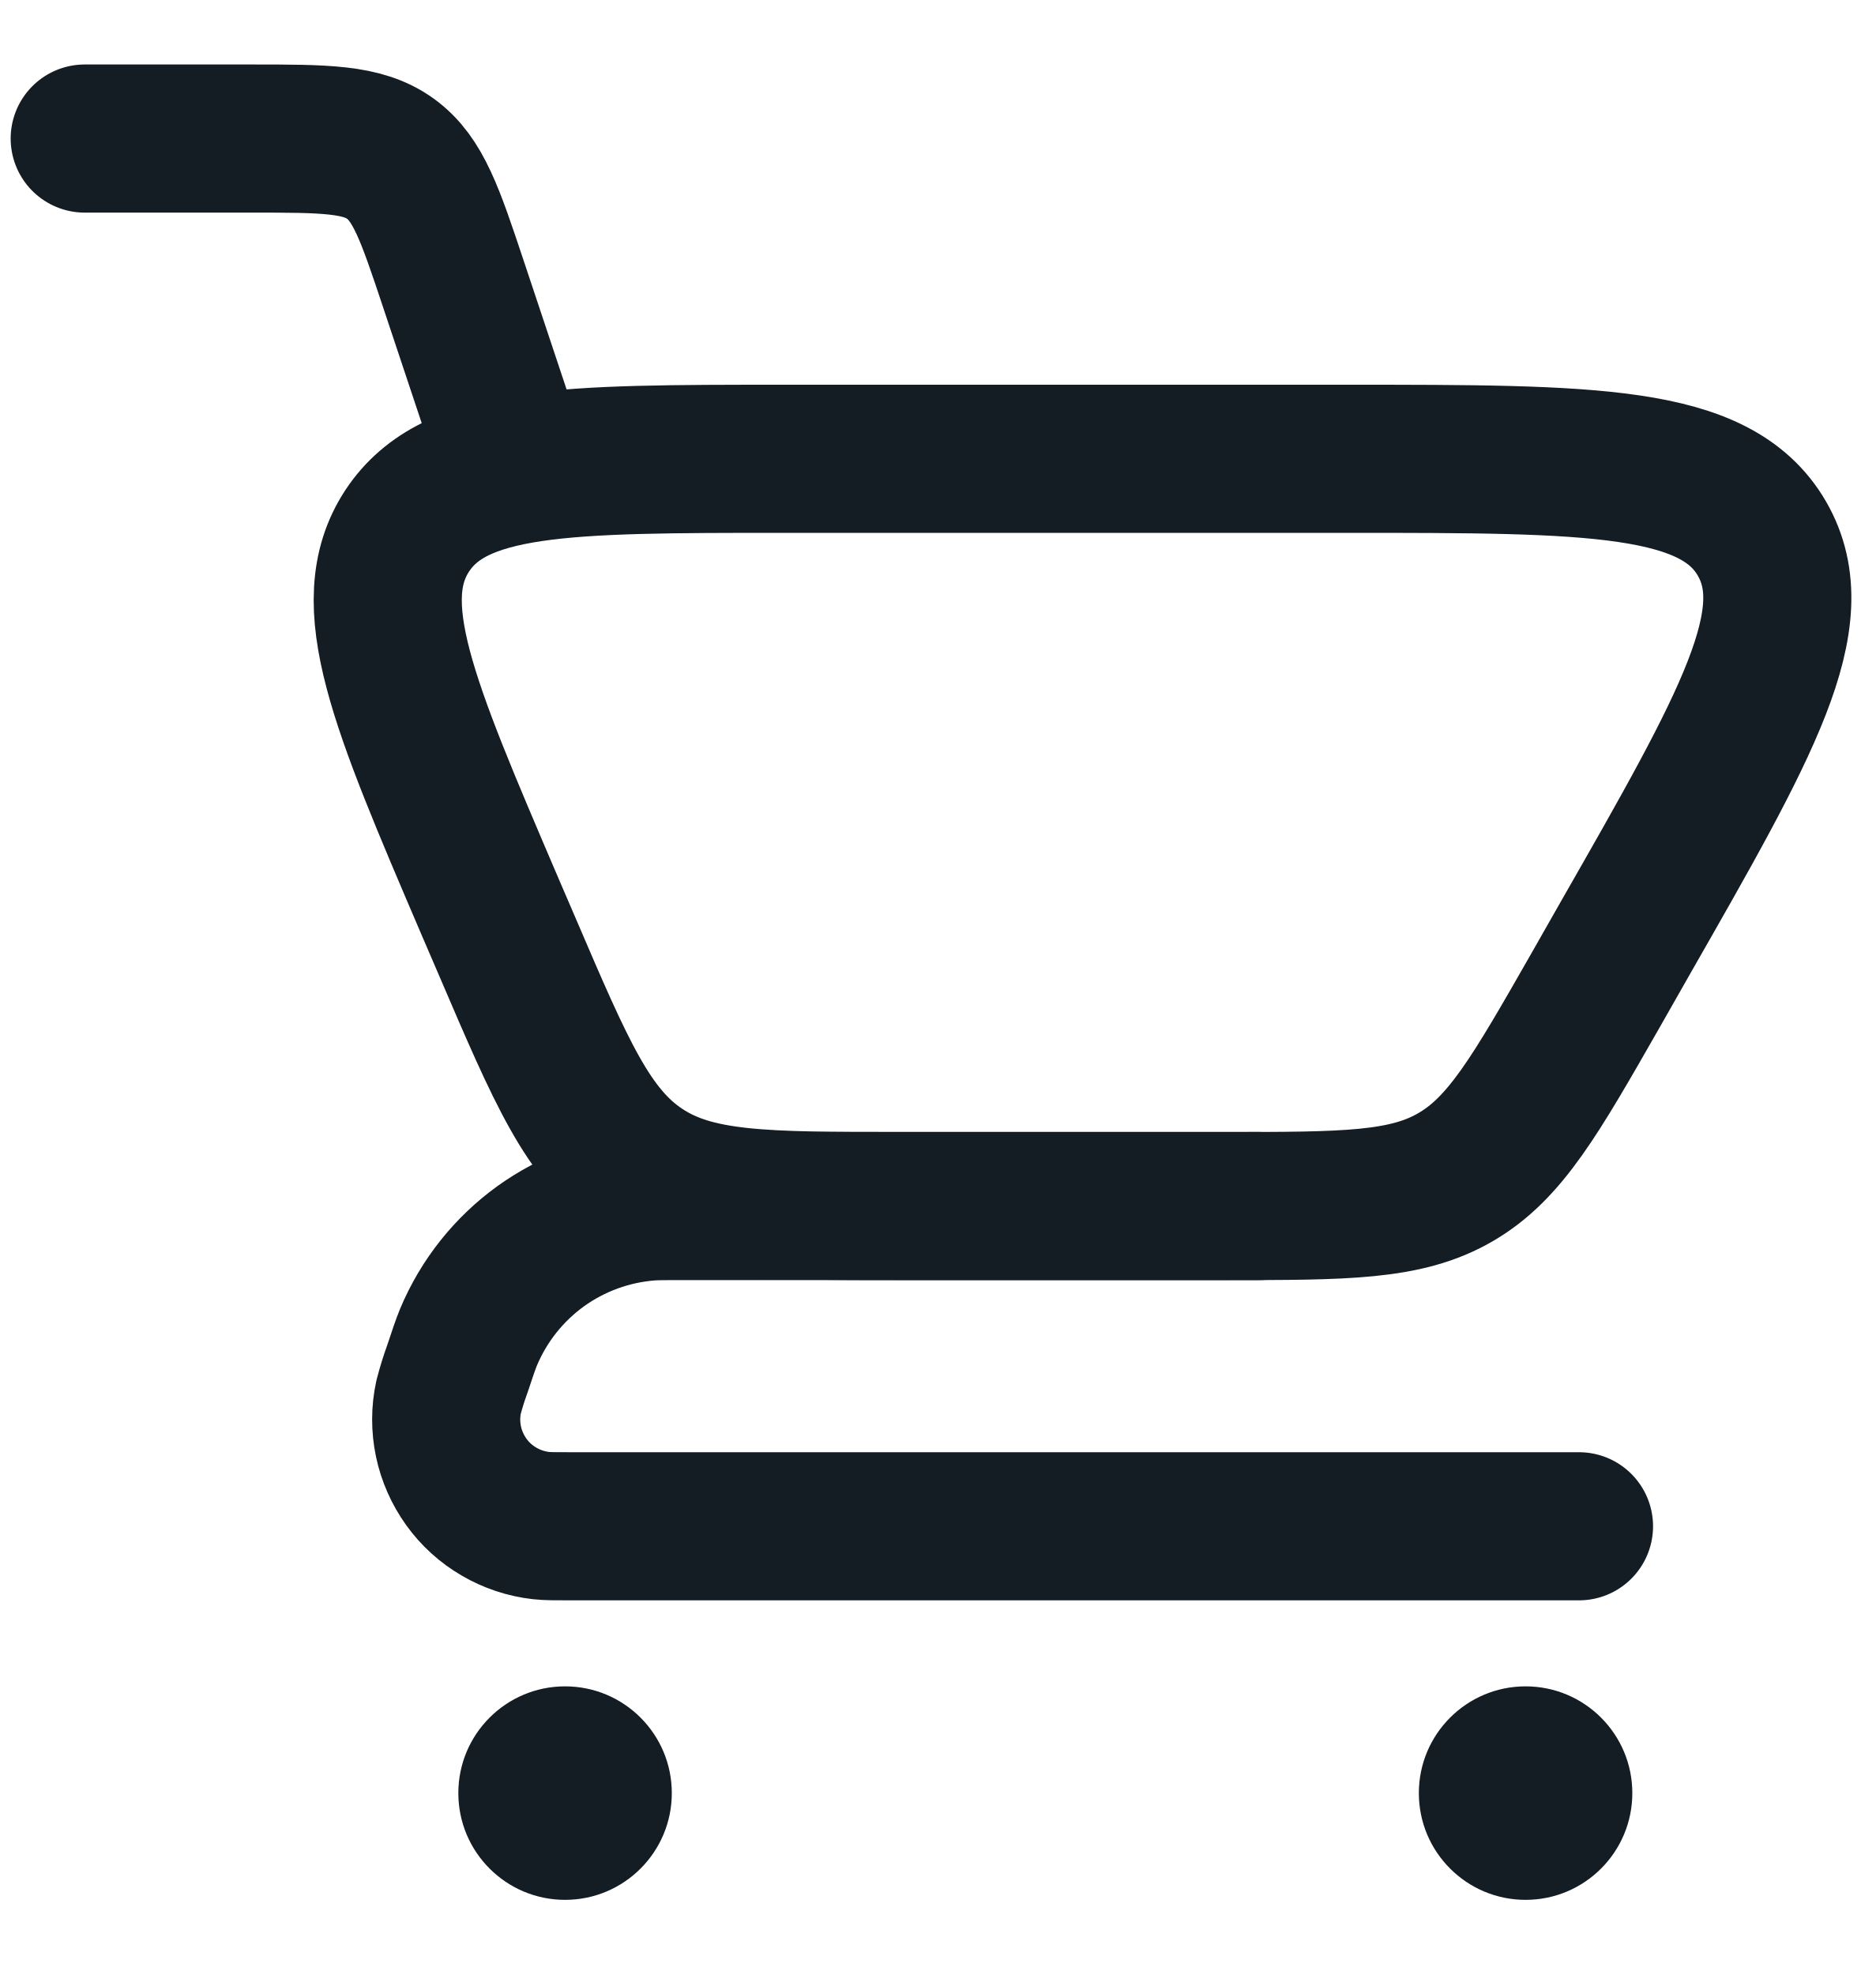
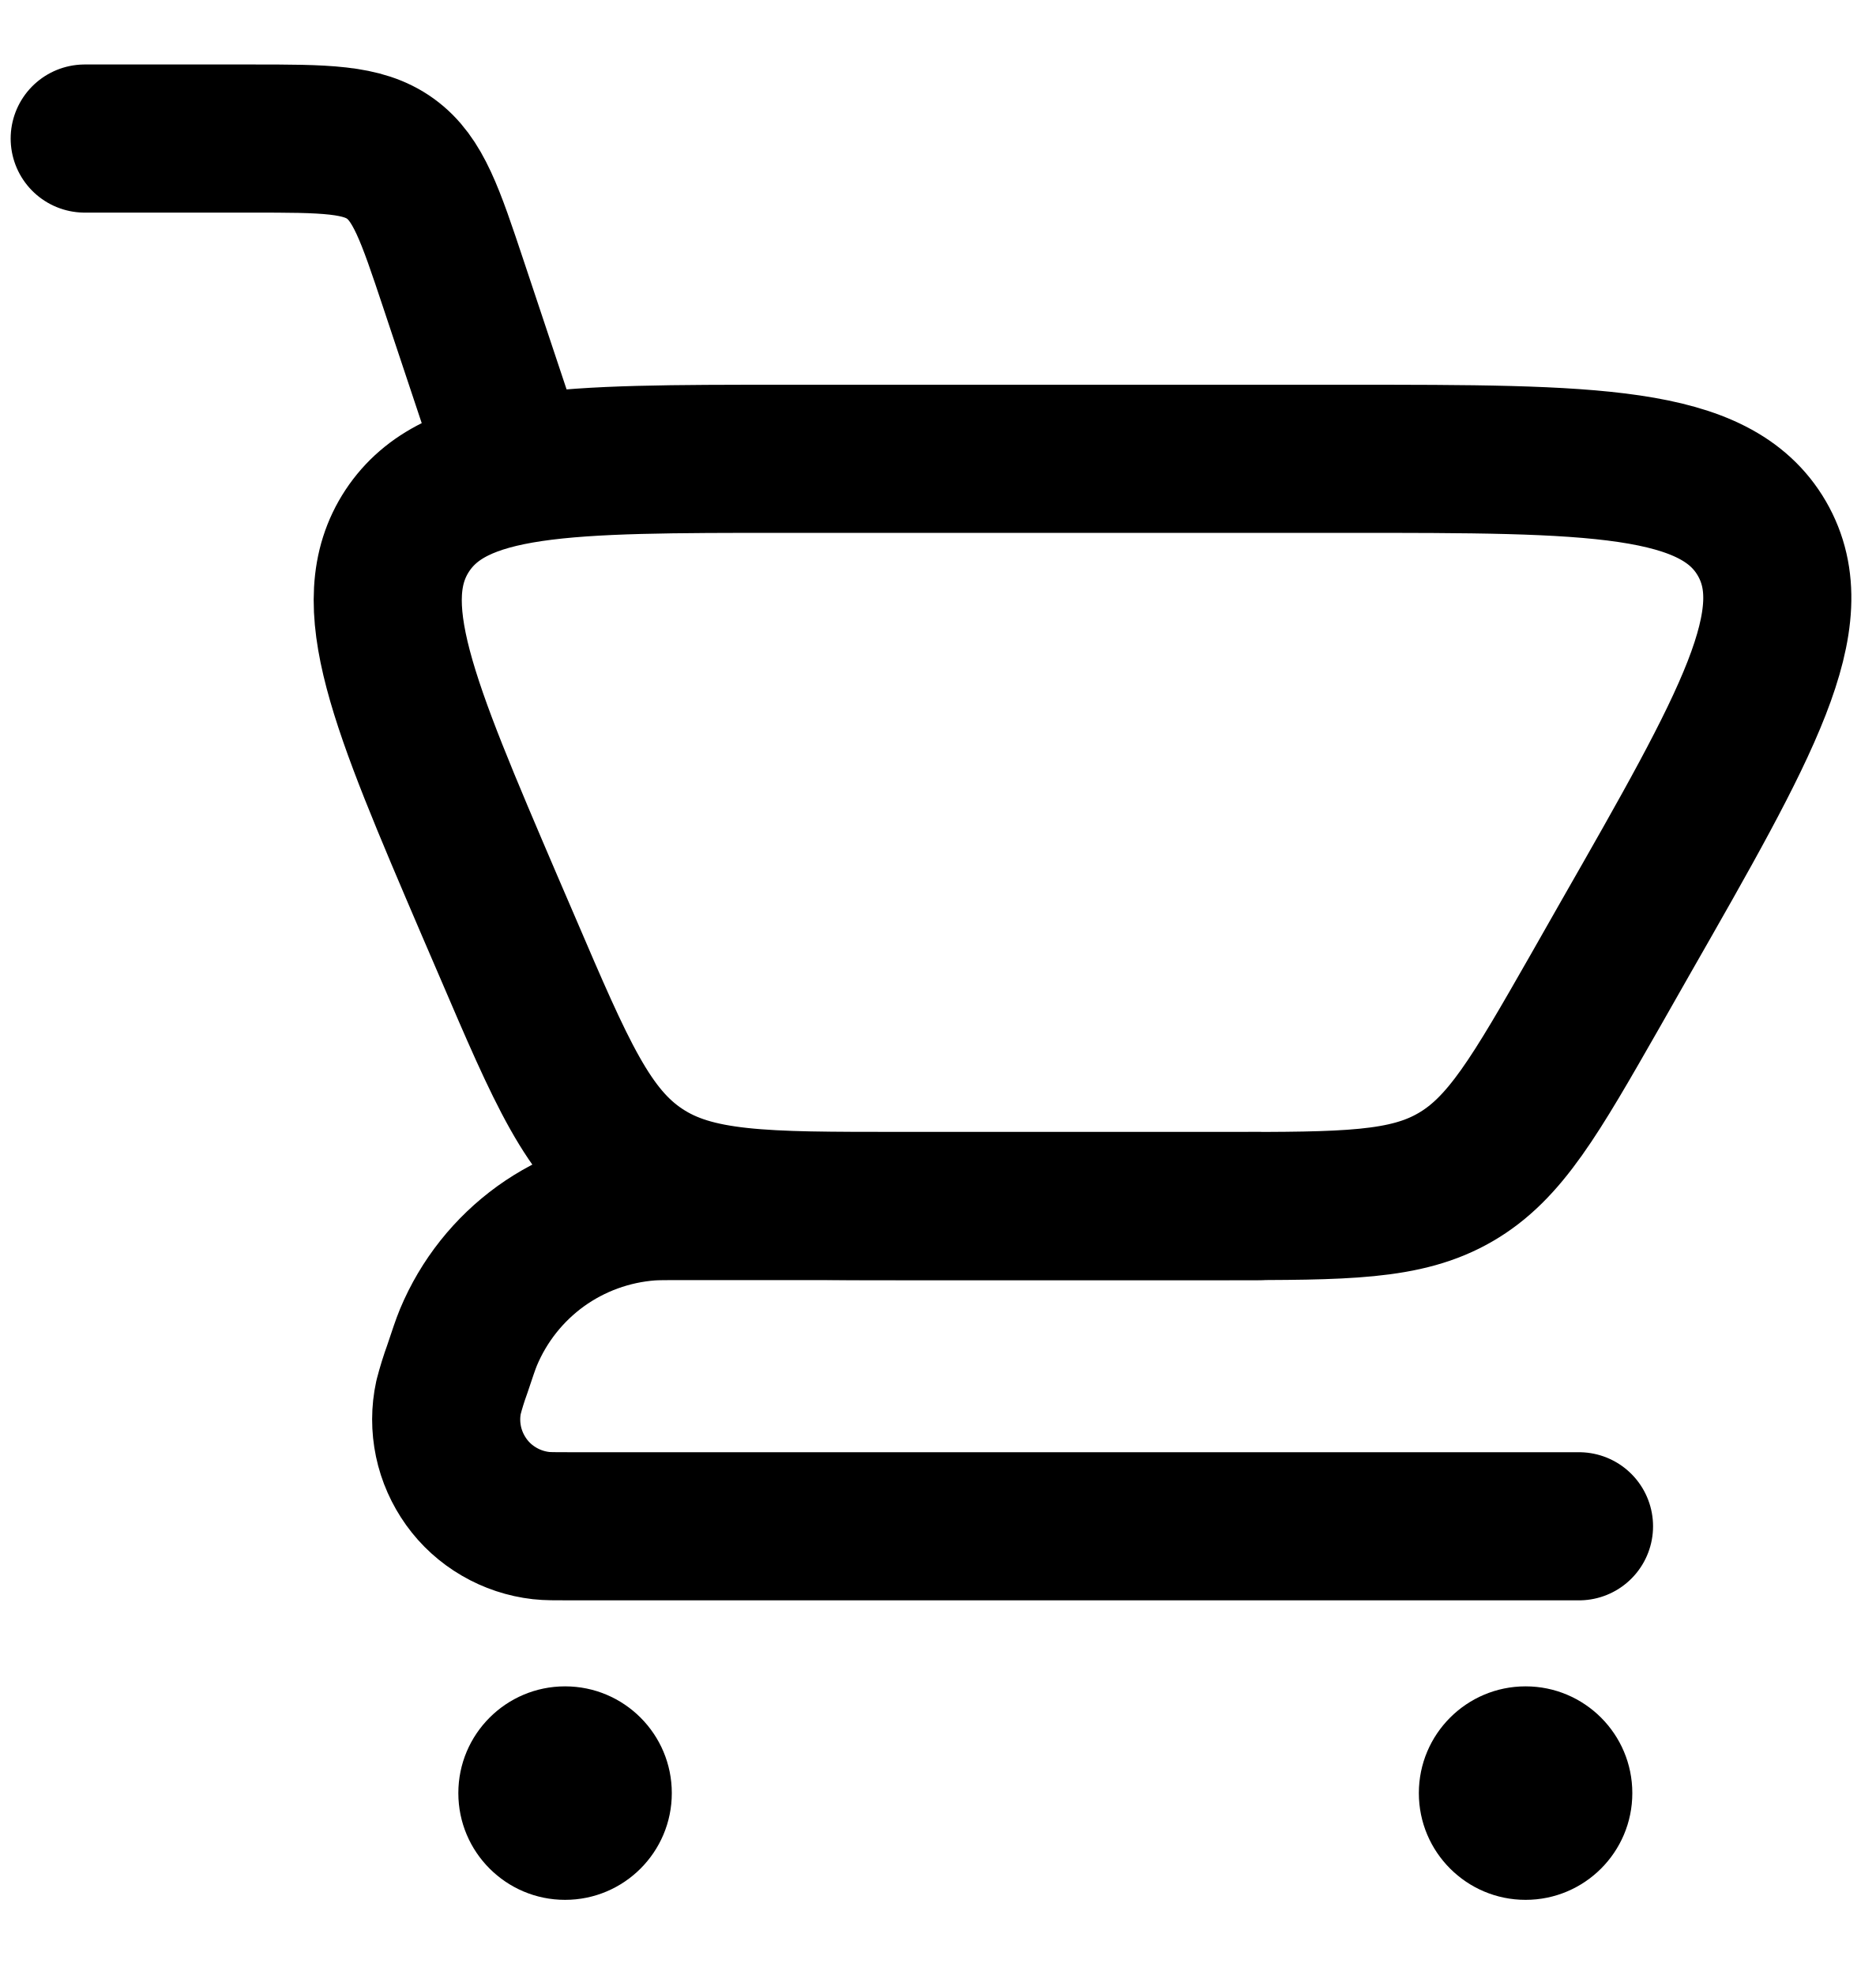
<svg xmlns="http://www.w3.org/2000/svg" width="19" height="20" viewBox="0 0 19 20" fill="none">
-   <path d="M0.858 1.403H2.542C3.294 1.403 3.671 1.403 3.954 1.607C4.237 1.812 4.356 2.168 4.594 2.882L5.182 4.646" stroke="#141C24" stroke-width="1.5" stroke-linecap="round" />
-   <path d="M15.992 15.456H5.776C5.62 15.456 5.541 15.456 5.48 15.449C5.33 15.432 5.185 15.384 5.055 15.308C4.924 15.232 4.811 15.13 4.723 15.007C4.635 14.884 4.573 14.745 4.542 14.597C4.511 14.449 4.511 14.296 4.543 14.149C4.568 14.053 4.597 13.959 4.631 13.866C4.687 13.699 4.714 13.616 4.745 13.541C4.899 13.173 5.152 12.854 5.476 12.62C5.8 12.387 6.182 12.248 6.581 12.218C6.661 12.213 6.748 12.213 6.923 12.213H12.749" stroke="#141C24" stroke-width="1.5" stroke-linecap="round" stroke-linejoin="round" />
-   <path d="M12.402 12.213H9.115C7.731 12.213 7.039 12.213 6.499 11.856C5.957 11.499 5.685 10.864 5.14 9.592L4.957 9.167C4.082 7.123 3.645 6.104 4.125 5.374C4.607 4.646 5.718 4.646 7.939 4.646H13.646C16.132 4.646 17.375 4.646 17.844 5.453C18.312 6.261 17.695 7.34 16.462 9.497L16.156 10.035C15.549 11.097 15.245 11.629 14.741 11.921C14.239 12.213 13.626 12.213 12.402 12.213Z" stroke="#141C24" stroke-width="1.5" stroke-linecap="round" />
-   <path d="M15.451 19.239C16.048 19.239 16.532 18.755 16.532 18.158C16.532 17.561 16.048 17.077 15.451 17.077C14.854 17.077 14.37 17.561 14.37 18.158C14.37 18.755 14.854 19.239 15.451 19.239Z" fill="#141C24" />
-   <path d="M5.723 19.239C6.32 19.239 6.804 18.755 6.804 18.158C6.804 17.561 6.32 17.077 5.723 17.077C5.126 17.077 4.642 17.561 4.642 18.158C4.642 18.755 5.126 19.239 5.723 19.239Z" fill="#141C24" />
+   <path d="M0.858 1.403H2.542C3.294 1.403 3.671 1.403 3.954 1.607C4.237 1.812 4.356 2.168 4.594 2.882L5.182 4.646" stroke="currentColor" stroke-width="1.5" stroke-linecap="round" />
+   <path d="M15.992 15.456H5.776C5.62 15.456 5.541 15.456 5.48 15.449C5.33 15.432 5.185 15.384 5.055 15.308C4.924 15.232 4.811 15.13 4.723 15.007C4.635 14.884 4.573 14.745 4.542 14.597C4.511 14.449 4.511 14.296 4.543 14.149C4.568 14.053 4.597 13.959 4.631 13.866C4.687 13.699 4.714 13.616 4.745 13.541C4.899 13.173 5.152 12.854 5.476 12.62C5.8 12.387 6.182 12.248 6.581 12.218C6.661 12.213 6.748 12.213 6.923 12.213H12.749" stroke="currentColor" stroke-width="1.5" stroke-linecap="round" stroke-linejoin="round" />
+   <path d="M12.402 12.213H9.115C7.731 12.213 7.039 12.213 6.499 11.856C5.957 11.499 5.685 10.864 5.14 9.592L4.957 9.167C4.082 7.123 3.645 6.104 4.125 5.374C4.607 4.646 5.718 4.646 7.939 4.646H13.646C16.132 4.646 17.375 4.646 17.844 5.453C18.312 6.261 17.695 7.34 16.462 9.497L16.156 10.035C15.549 11.097 15.245 11.629 14.741 11.921C14.239 12.213 13.626 12.213 12.402 12.213Z" stroke="currentColor" stroke-width="1.5" stroke-linecap="round" />
+   <path d="M15.451 19.239C16.048 19.239 16.532 18.755 16.532 18.158C16.532 17.561 16.048 17.077 15.451 17.077C14.854 17.077 14.37 17.561 14.37 18.158C14.37 18.755 14.854 19.239 15.451 19.239Z" fill="currentColor" />
+   <path d="M5.723 19.239C6.32 19.239 6.804 18.755 6.804 18.158C6.804 17.561 6.32 17.077 5.723 17.077C5.126 17.077 4.642 17.561 4.642 18.158C4.642 18.755 5.126 19.239 5.723 19.239Z" fill="currentColor" />
</svg>
